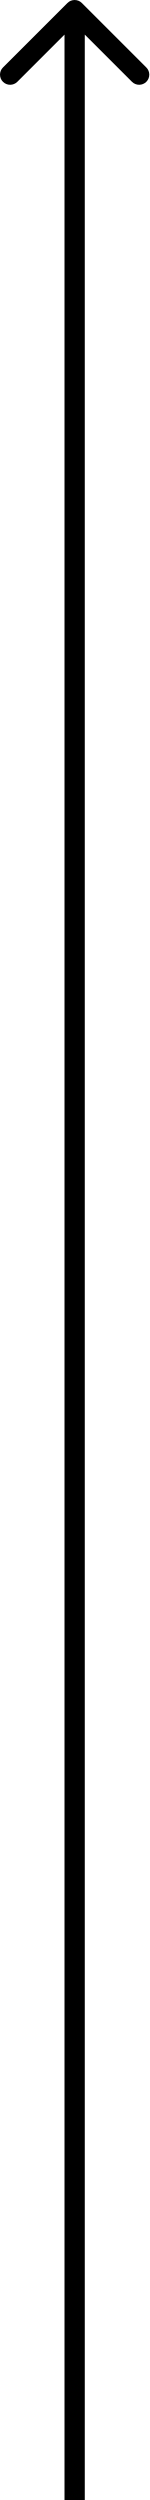
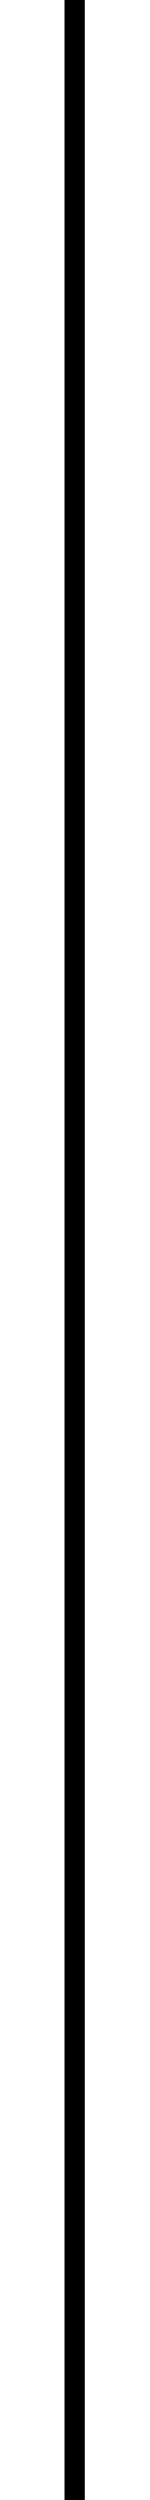
<svg xmlns="http://www.w3.org/2000/svg" preserveAspectRatio="none" overflow="visible" style="display: block;" width="81.004" height="1356.5" viewBox="0 0 81.004 1356.5" fill="none">
-   <path id="Vector 2" d="M44.391 1.611C42.243 -0.537 38.761 -0.537 36.613 1.611L1.611 36.613C-0.537 38.761 -0.537 42.243 1.611 44.391C3.759 46.539 7.241 46.539 9.389 44.391L40.502 13.278L71.615 44.391C73.762 46.539 77.245 46.539 79.393 44.391C81.54 42.243 81.54 38.761 79.393 36.613L44.391 1.611ZM40.502 1356.5H46.002V5.5H40.502H35.002V1356.5H40.502Z" fill="black" />
+   <rect x="35.002" y="0" width="11" height="1356.5" fill="black" />
</svg>
